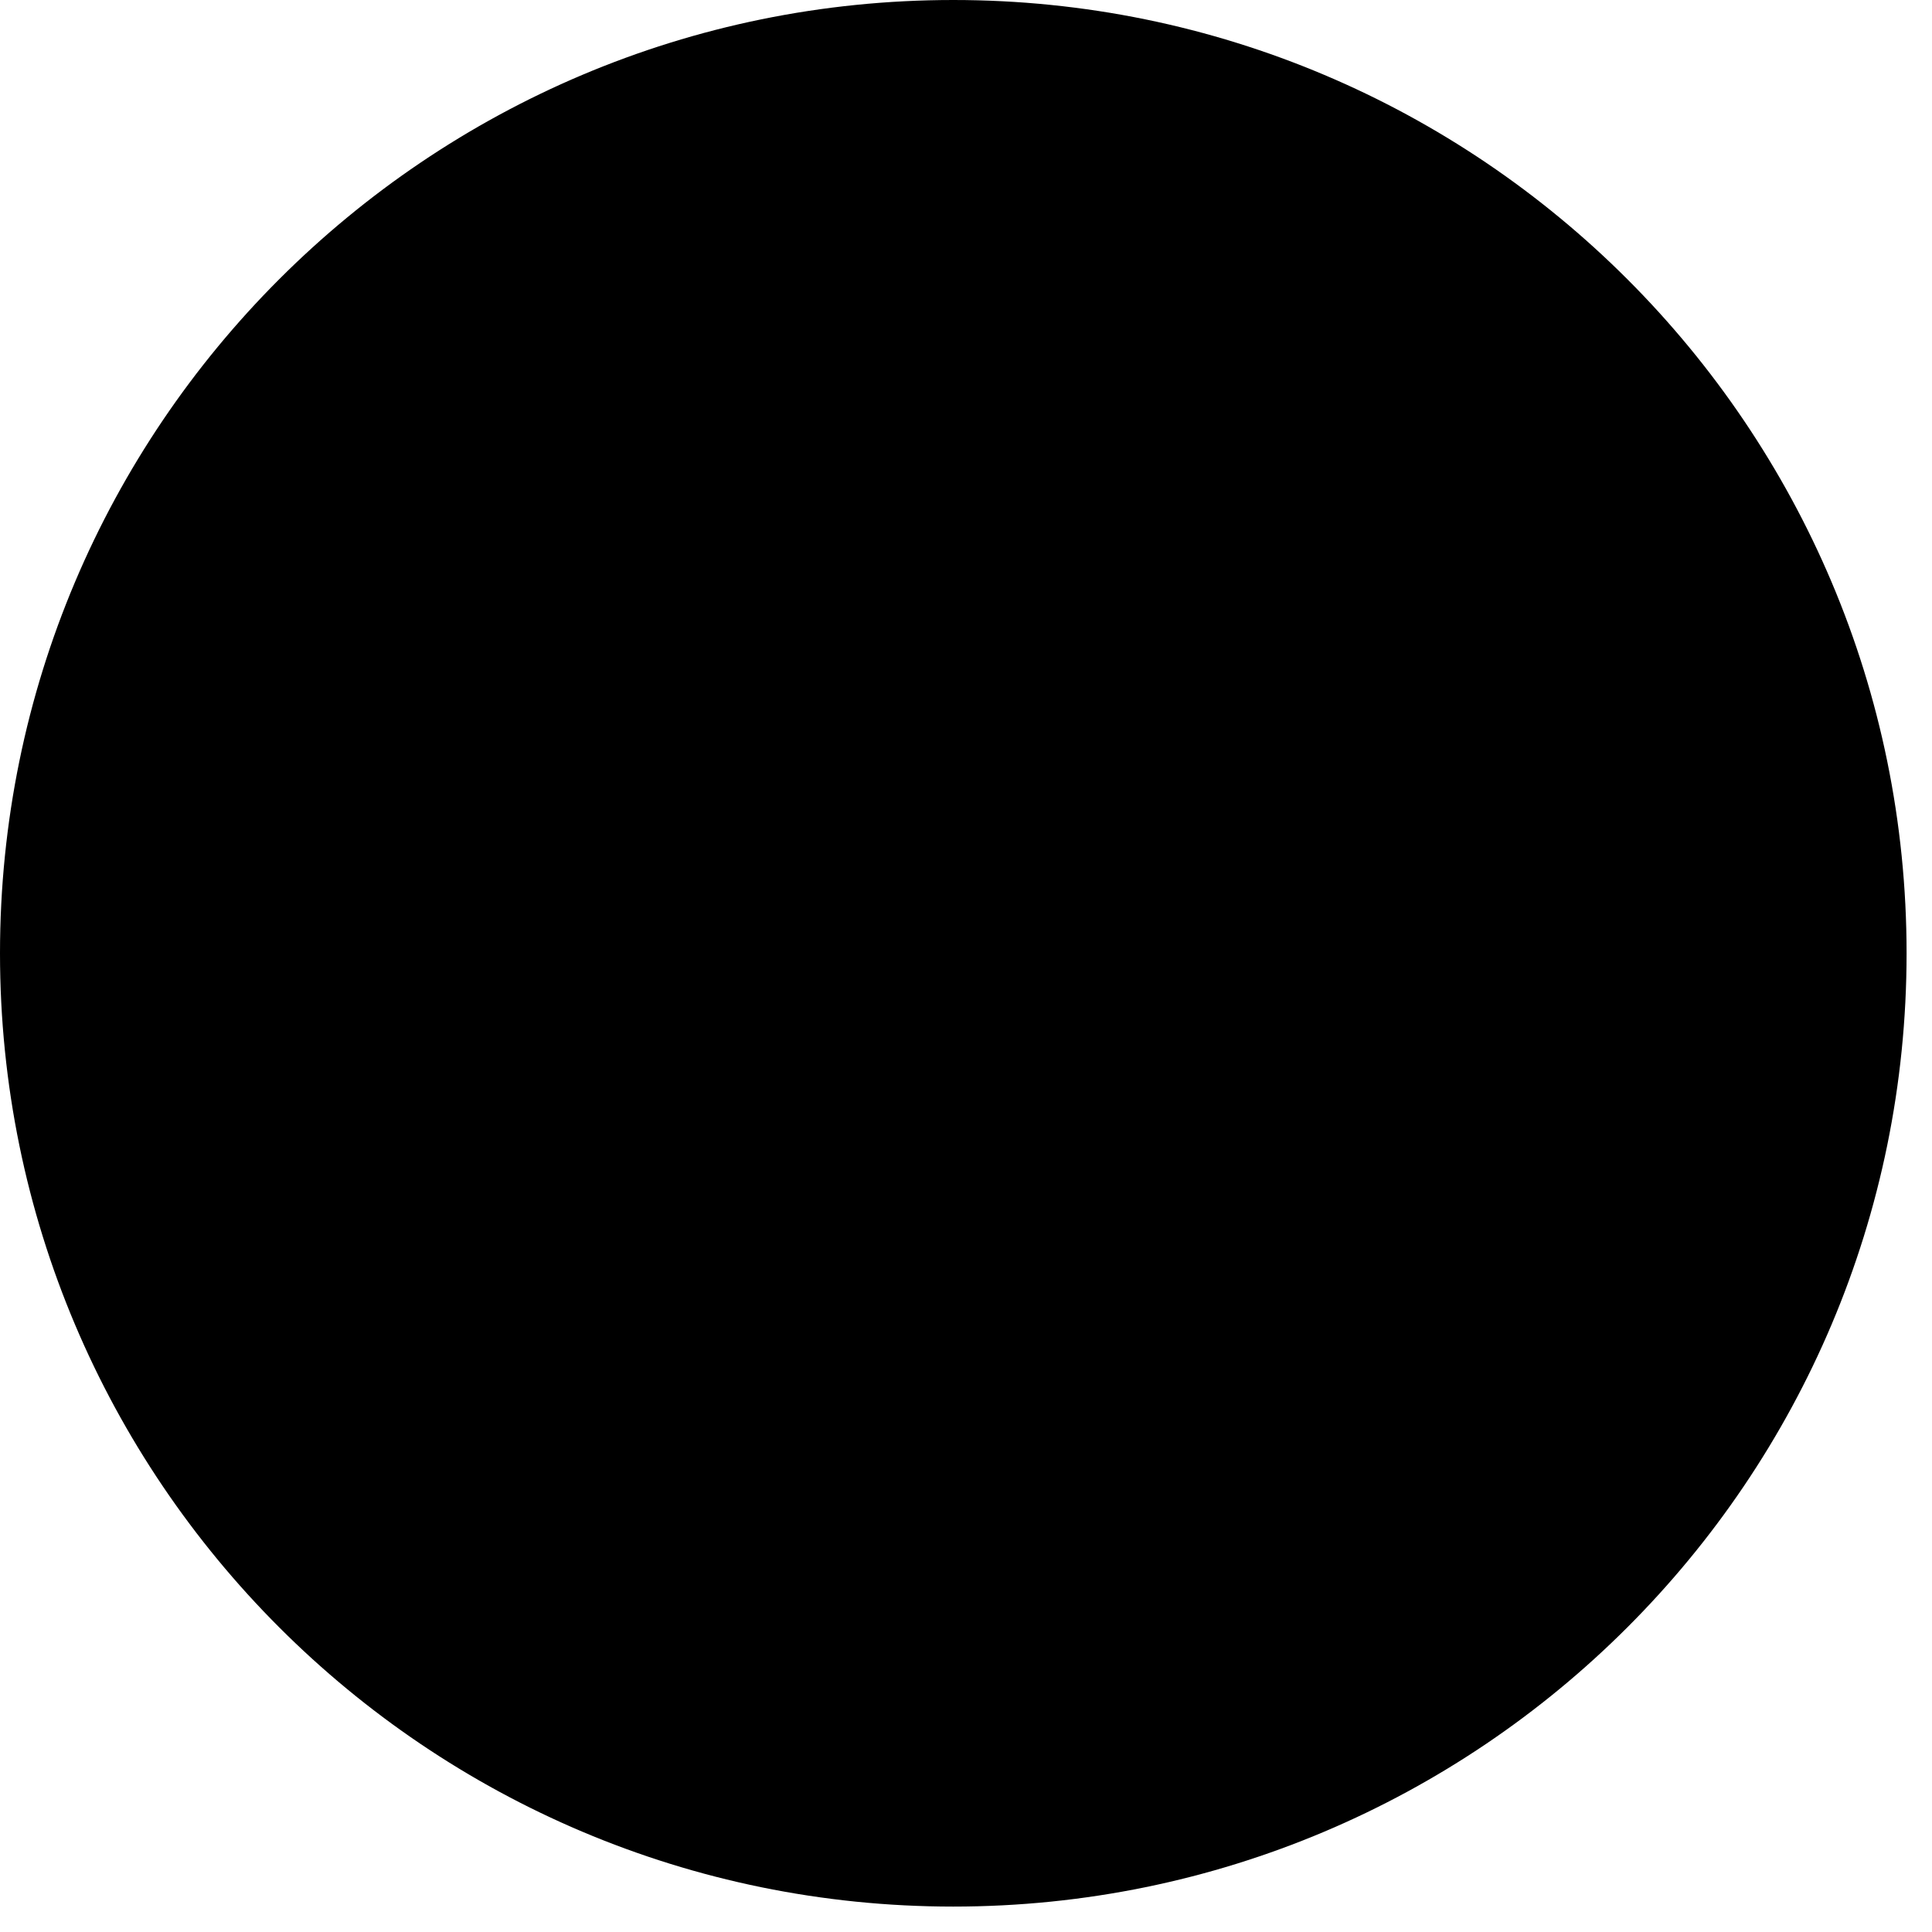
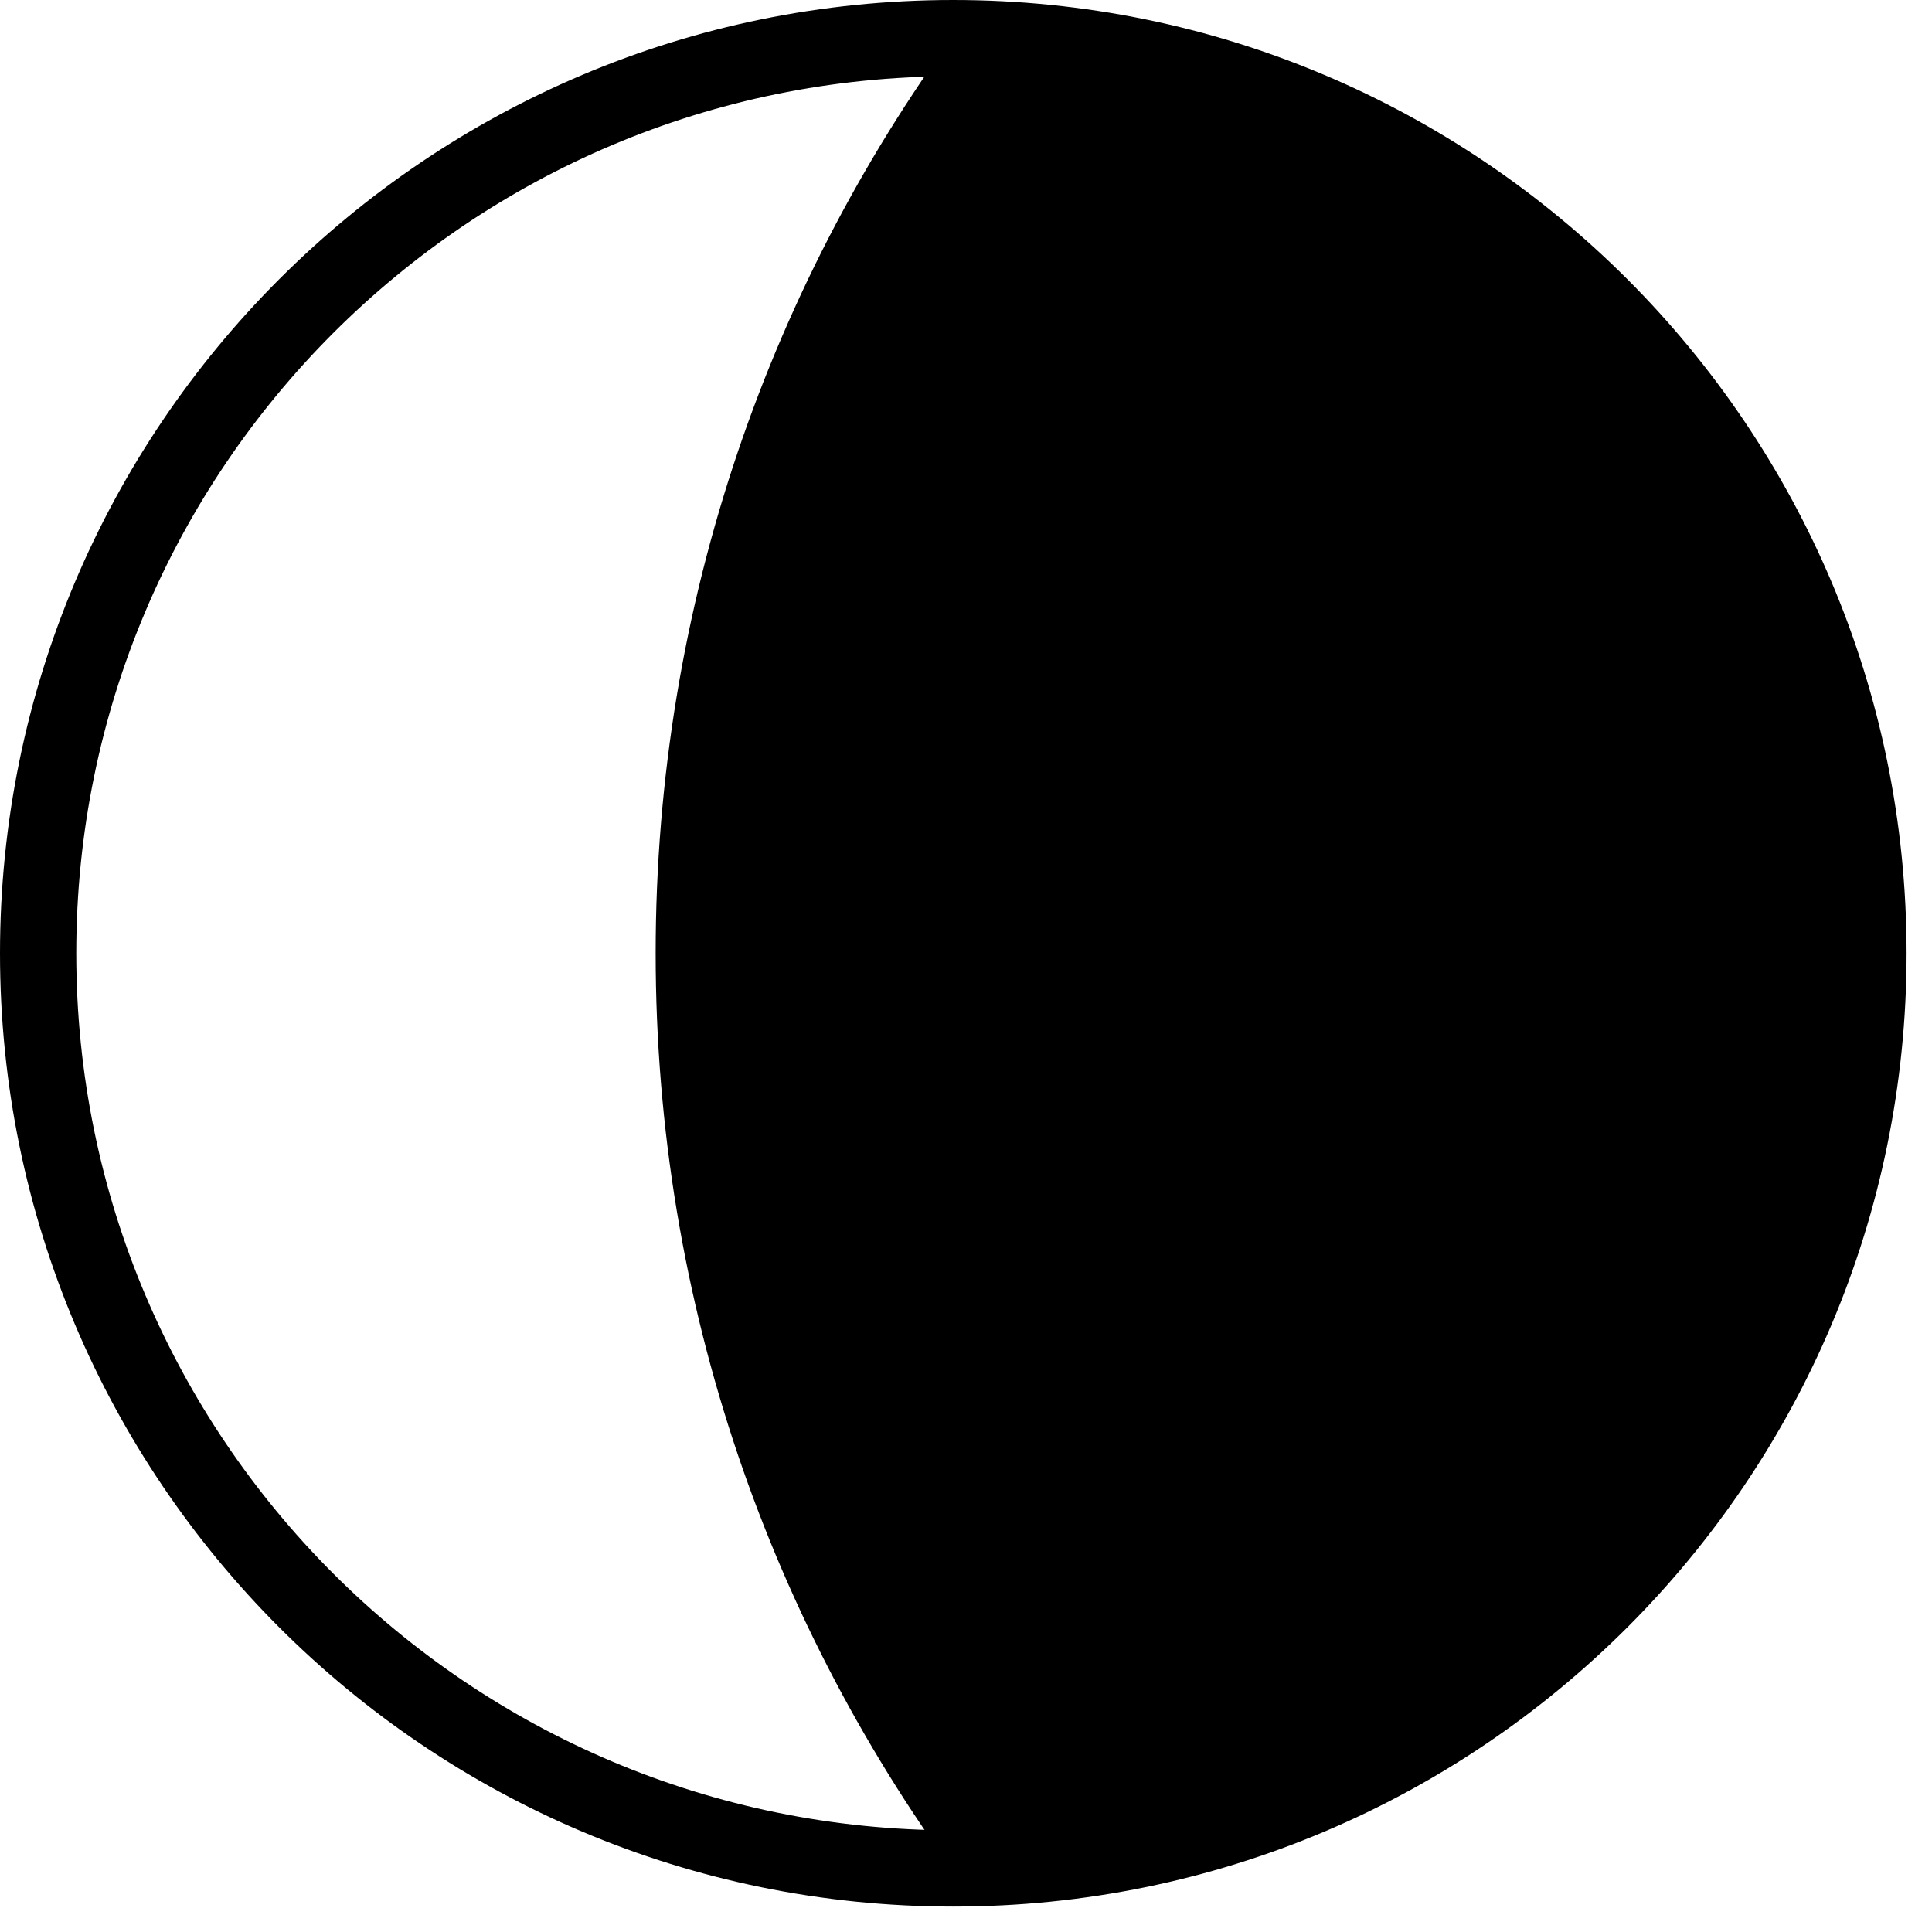
<svg xmlns="http://www.w3.org/2000/svg" width="38" height="38" viewBox="0 0 38 38" fill="none">
-   <path d="M36.75 18.75C36.75 28.691 28.691 36.75 18.75 36.75C8.809 36.75 0.75 28.691 0.75 18.75C0.75 8.809 8.809 0.75 18.75 0.75C28.691 0.75 36.75 8.809 36.75 18.75Z" fill="currentColor" />
  <path d="M36 18.75C36 9.223 28.277 1.5 18.75 1.5C9.223 1.5 1.5 9.223 1.5 18.75C1.5 28.277 9.223 36 18.75 36C28.277 36 36 28.277 36 18.75ZM37.5 18.75C37.5 29.105 29.105 37.5 18.75 37.5C8.395 37.5 0 29.105 0 18.75C0 8.395 8.395 0 18.75 0C29.105 0 37.5 8.395 37.5 18.75Z" fill="currentColor" />
  <path d="M19.601 0.809C15.861 5.813 13.646 12.023 13.646 18.75C13.646 25.477 15.862 31.686 19.601 36.69C28.862 35.949 36.147 28.201 36.147 18.75C36.147 9.299 28.862 1.549 19.601 0.809Z" fill="currentColor" />
  <path d="M14.396 18.75C14.396 12.34 16.462 6.417 19.957 1.598C28.632 2.503 35.397 9.835 35.397 18.75C35.397 27.665 28.632 34.994 19.957 35.899C16.462 31.08 14.396 25.159 14.396 18.75ZM12.896 18.75C12.896 25.644 15.168 32.009 19 37.138L19.248 37.471L19.661 37.437C29.308 36.665 36.897 28.596 36.897 18.75C36.897 8.904 29.308 0.833 19.661 0.062L19.248 0.028L19 0.359C15.167 5.488 12.896 11.855 12.896 18.75Z" fill="currentColor" />
</svg>
